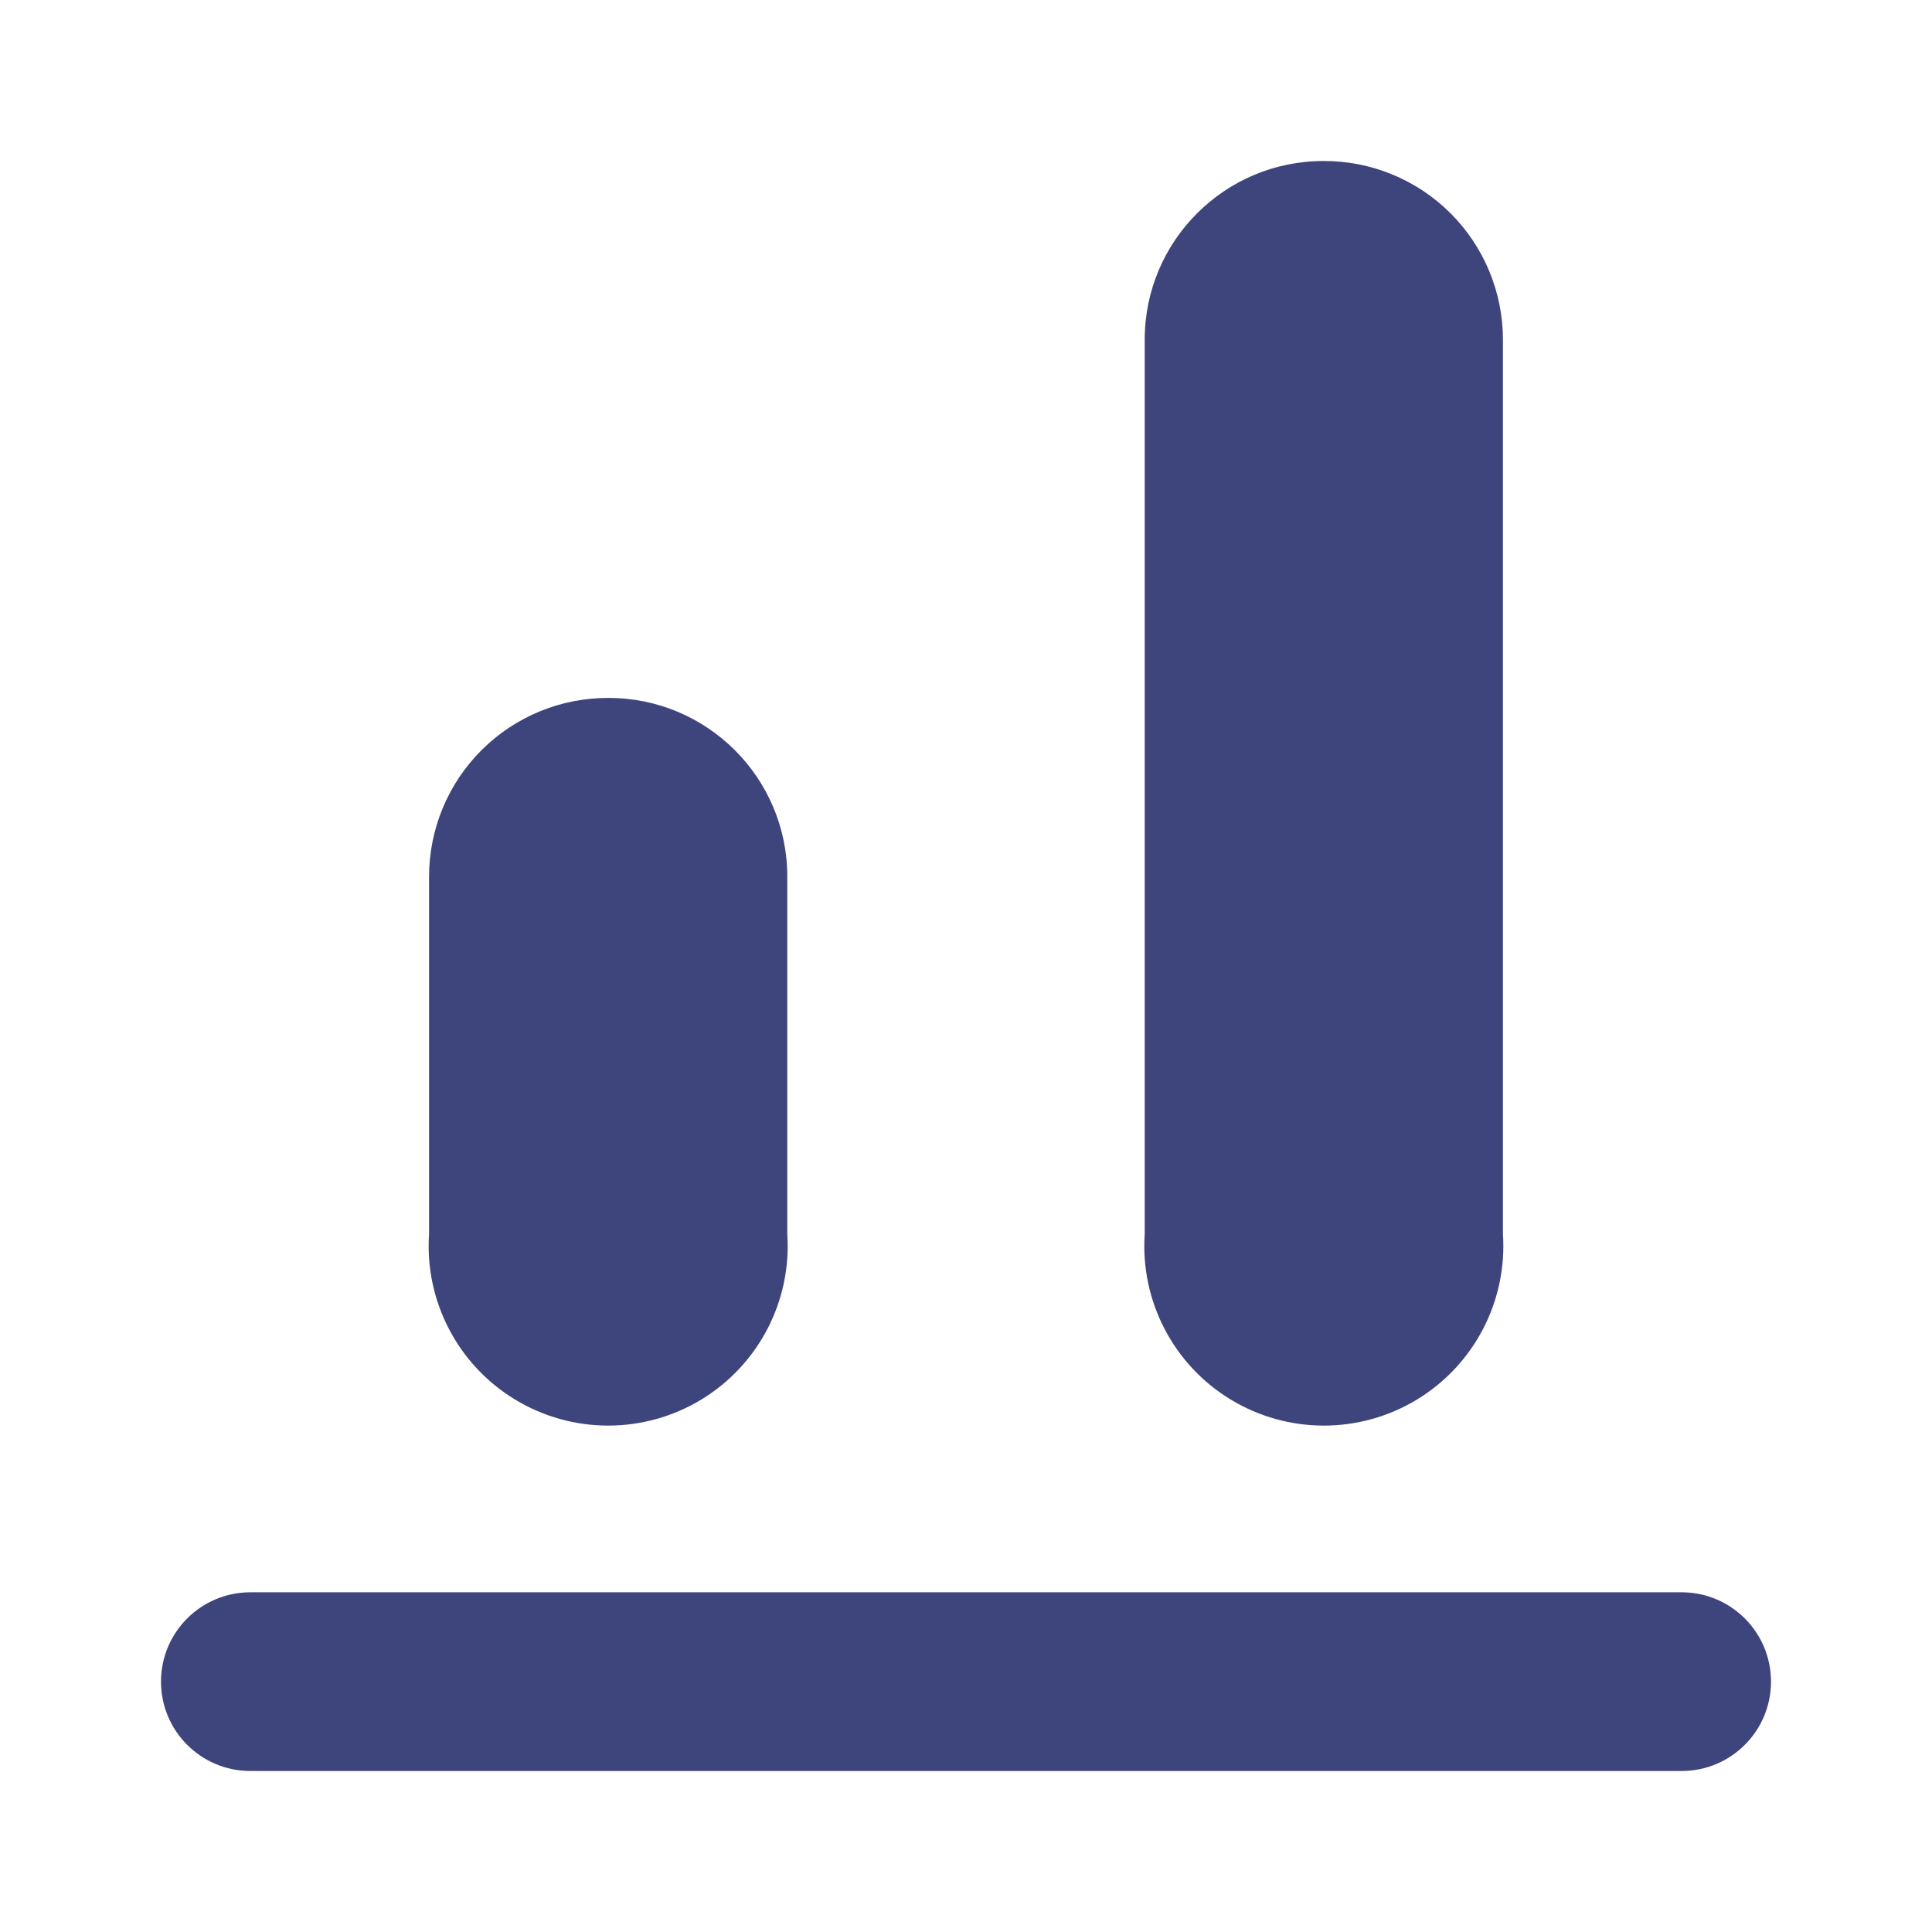
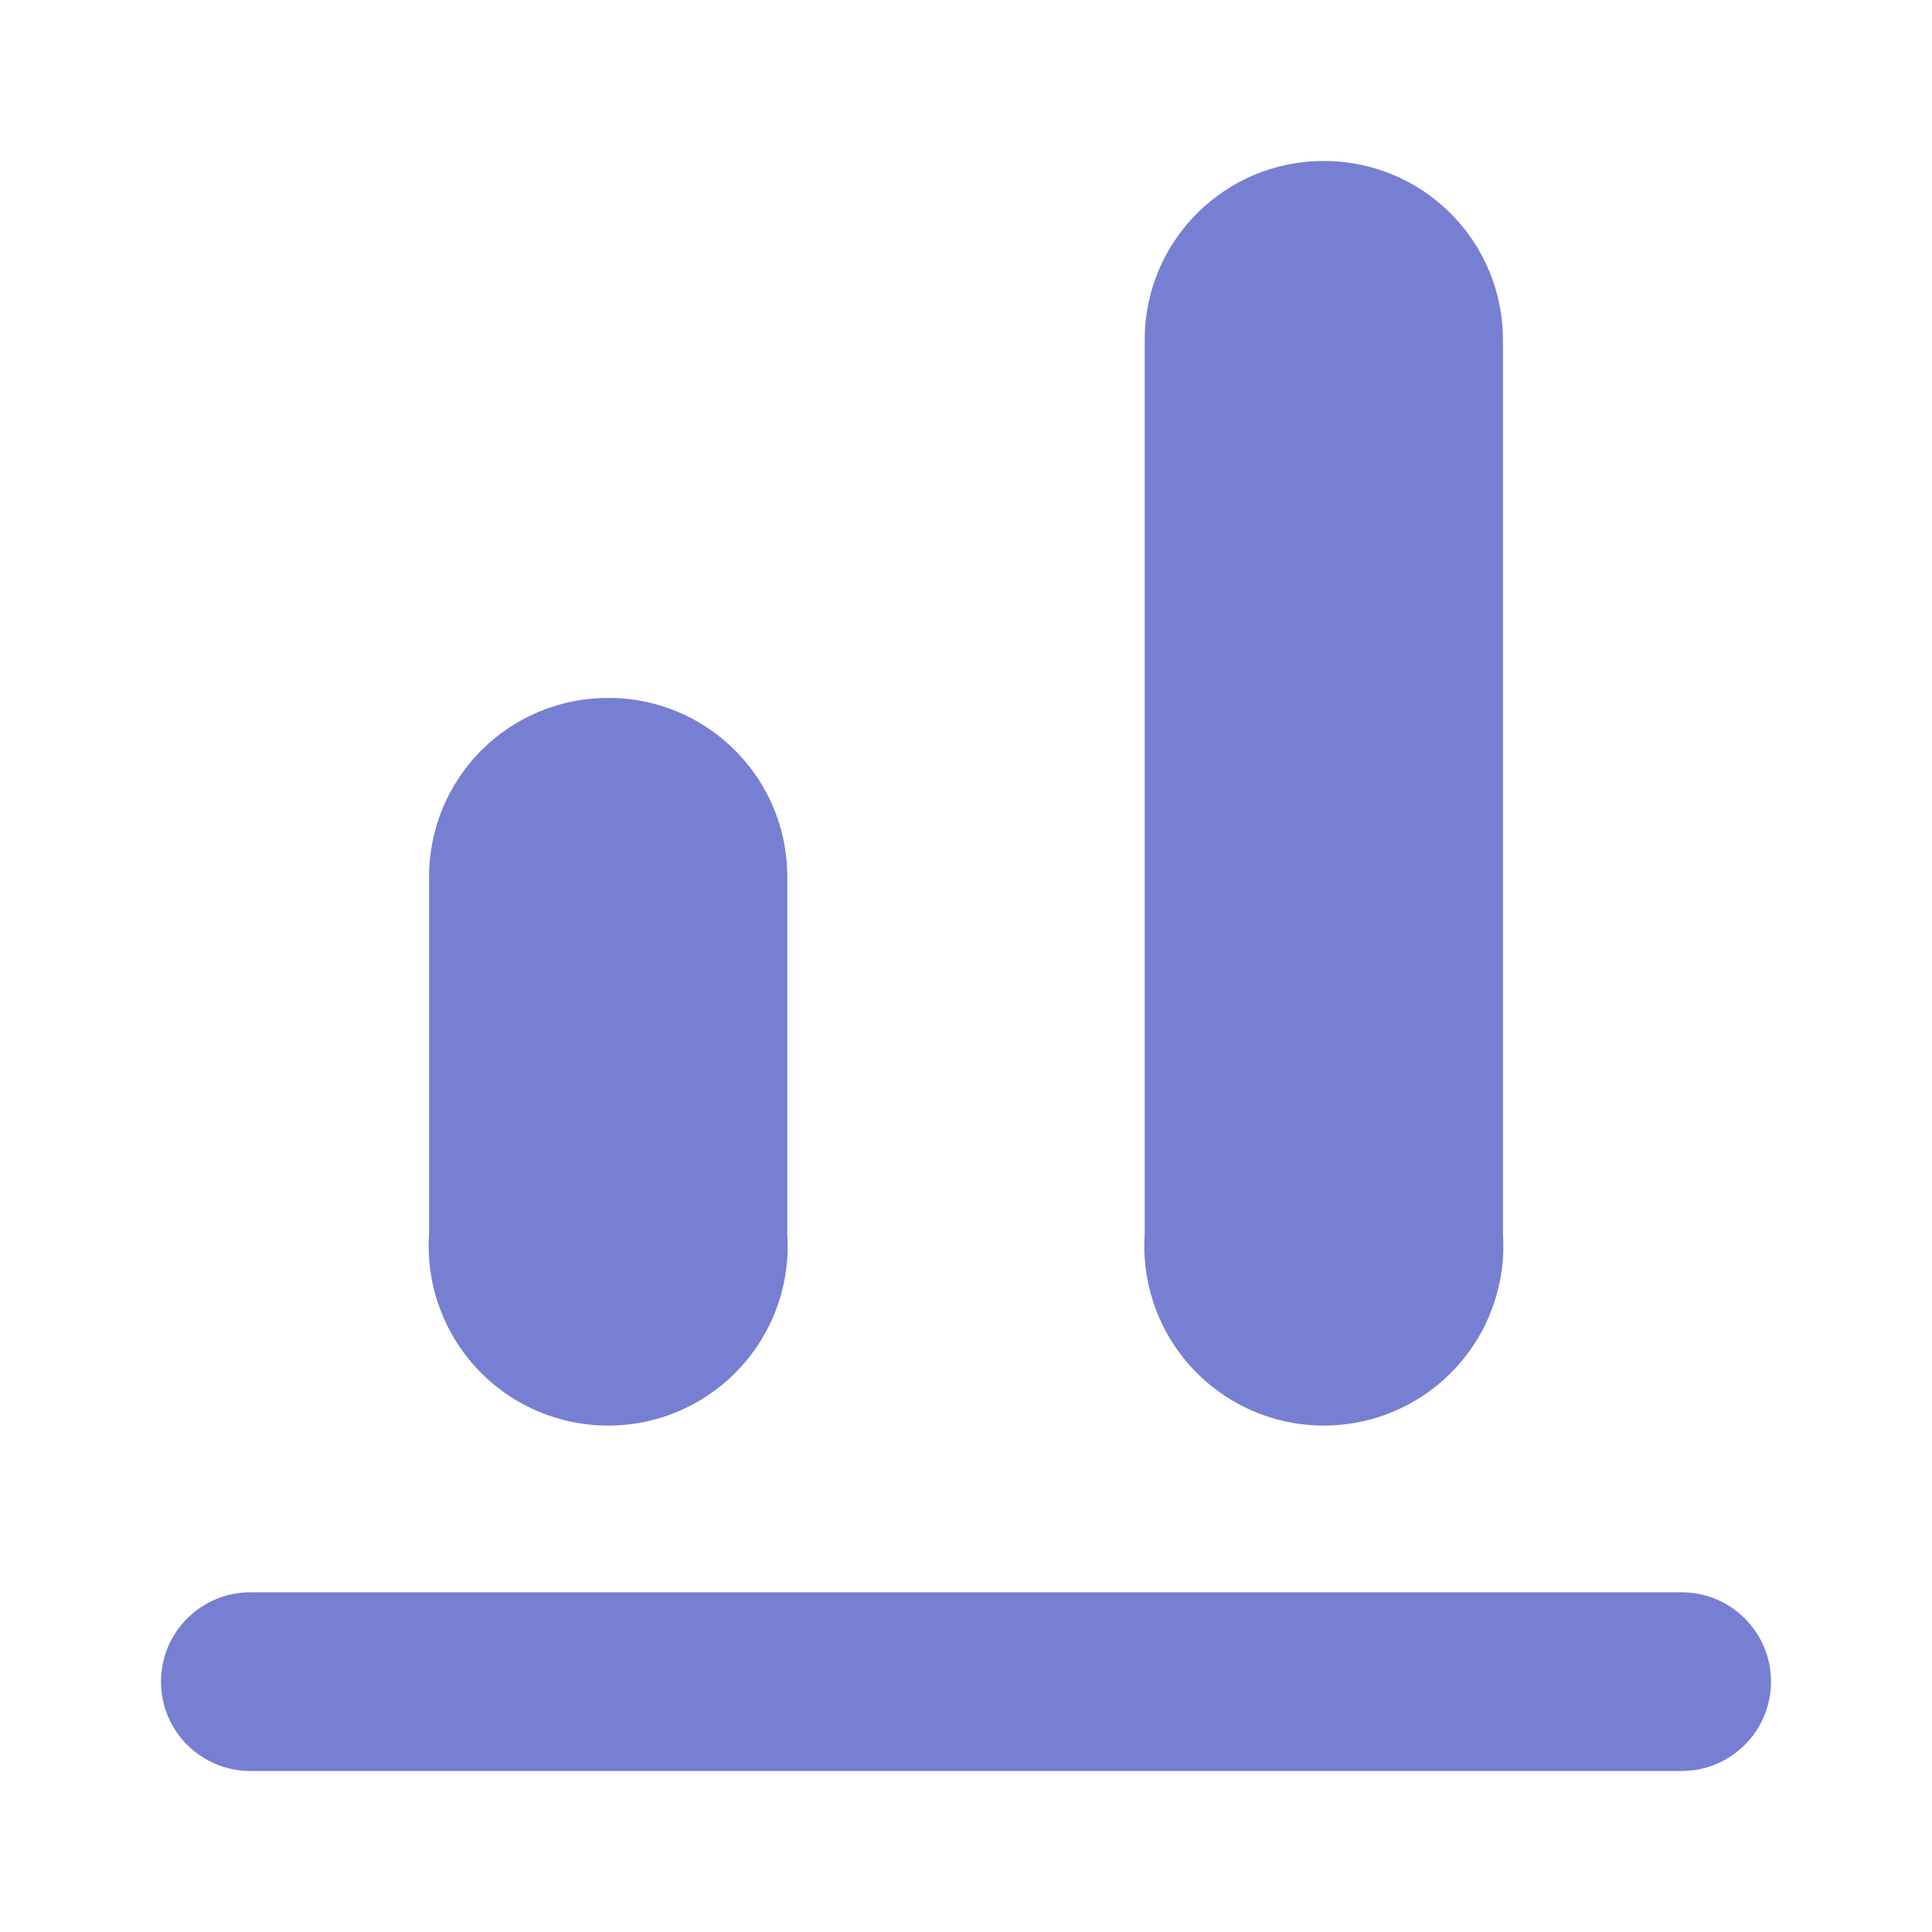
- <svg xmlns="http://www.w3.org/2000/svg" viewBox="0 0 24 24">
-   <path d="M2,20.89a1.11,1.11,0,0,1,1.11-1.11H20.89a1.11,1.11,0,0,1,0,2.22H3.11A1.11,1.11,0,0,1,2,20.89Z" style="fill:#3e447c;fill-rule:evenodd" />
-   <path d="M16.44,2a2.22,2.22,0,0,0-2.22,2.22V15.33a2.23,2.23,0,1,0,4.45,0V4.22A2.22,2.22,0,0,0,16.44,2Z" style="fill:#3e447c;fill-rule:evenodd" />
-   <path d="M7.56,8.67a2.22,2.22,0,0,0-2.23,2.22v4.44a2.23,2.23,0,1,0,4.45,0V10.89A2.22,2.22,0,0,0,7.56,8.67Z" style="fill:#3e447c;fill-rule:evenodd" />
+ <svg xmlns="http://www.w3.org/2000/svg" viewBox="0 0 24 24" style="fill:#767FD1">
+   <path d="M2,20.89a1.11,1.11,0,0,1,1.11-1.11H20.89a1.11,1.11,0,0,1,0,2.22H3.11A1.11,1.11,0,0,1,2,20.89Z" fill-rule="evenodd" />
+   <path d="M16.44,2a2.22,2.22,0,0,0-2.22,2.22V15.33a2.23,2.23,0,1,0,4.45,0V4.22A2.22,2.22,0,0,0,16.44,2Z" fill-rule="evenodd" />
+   <path d="M7.56,8.67a2.22,2.22,0,0,0-2.23,2.22v4.44a2.23,2.23,0,1,0,4.45,0V10.89A2.22,2.22,0,0,0,7.56,8.67Z" fill-rule="evenodd" />
</svg>
